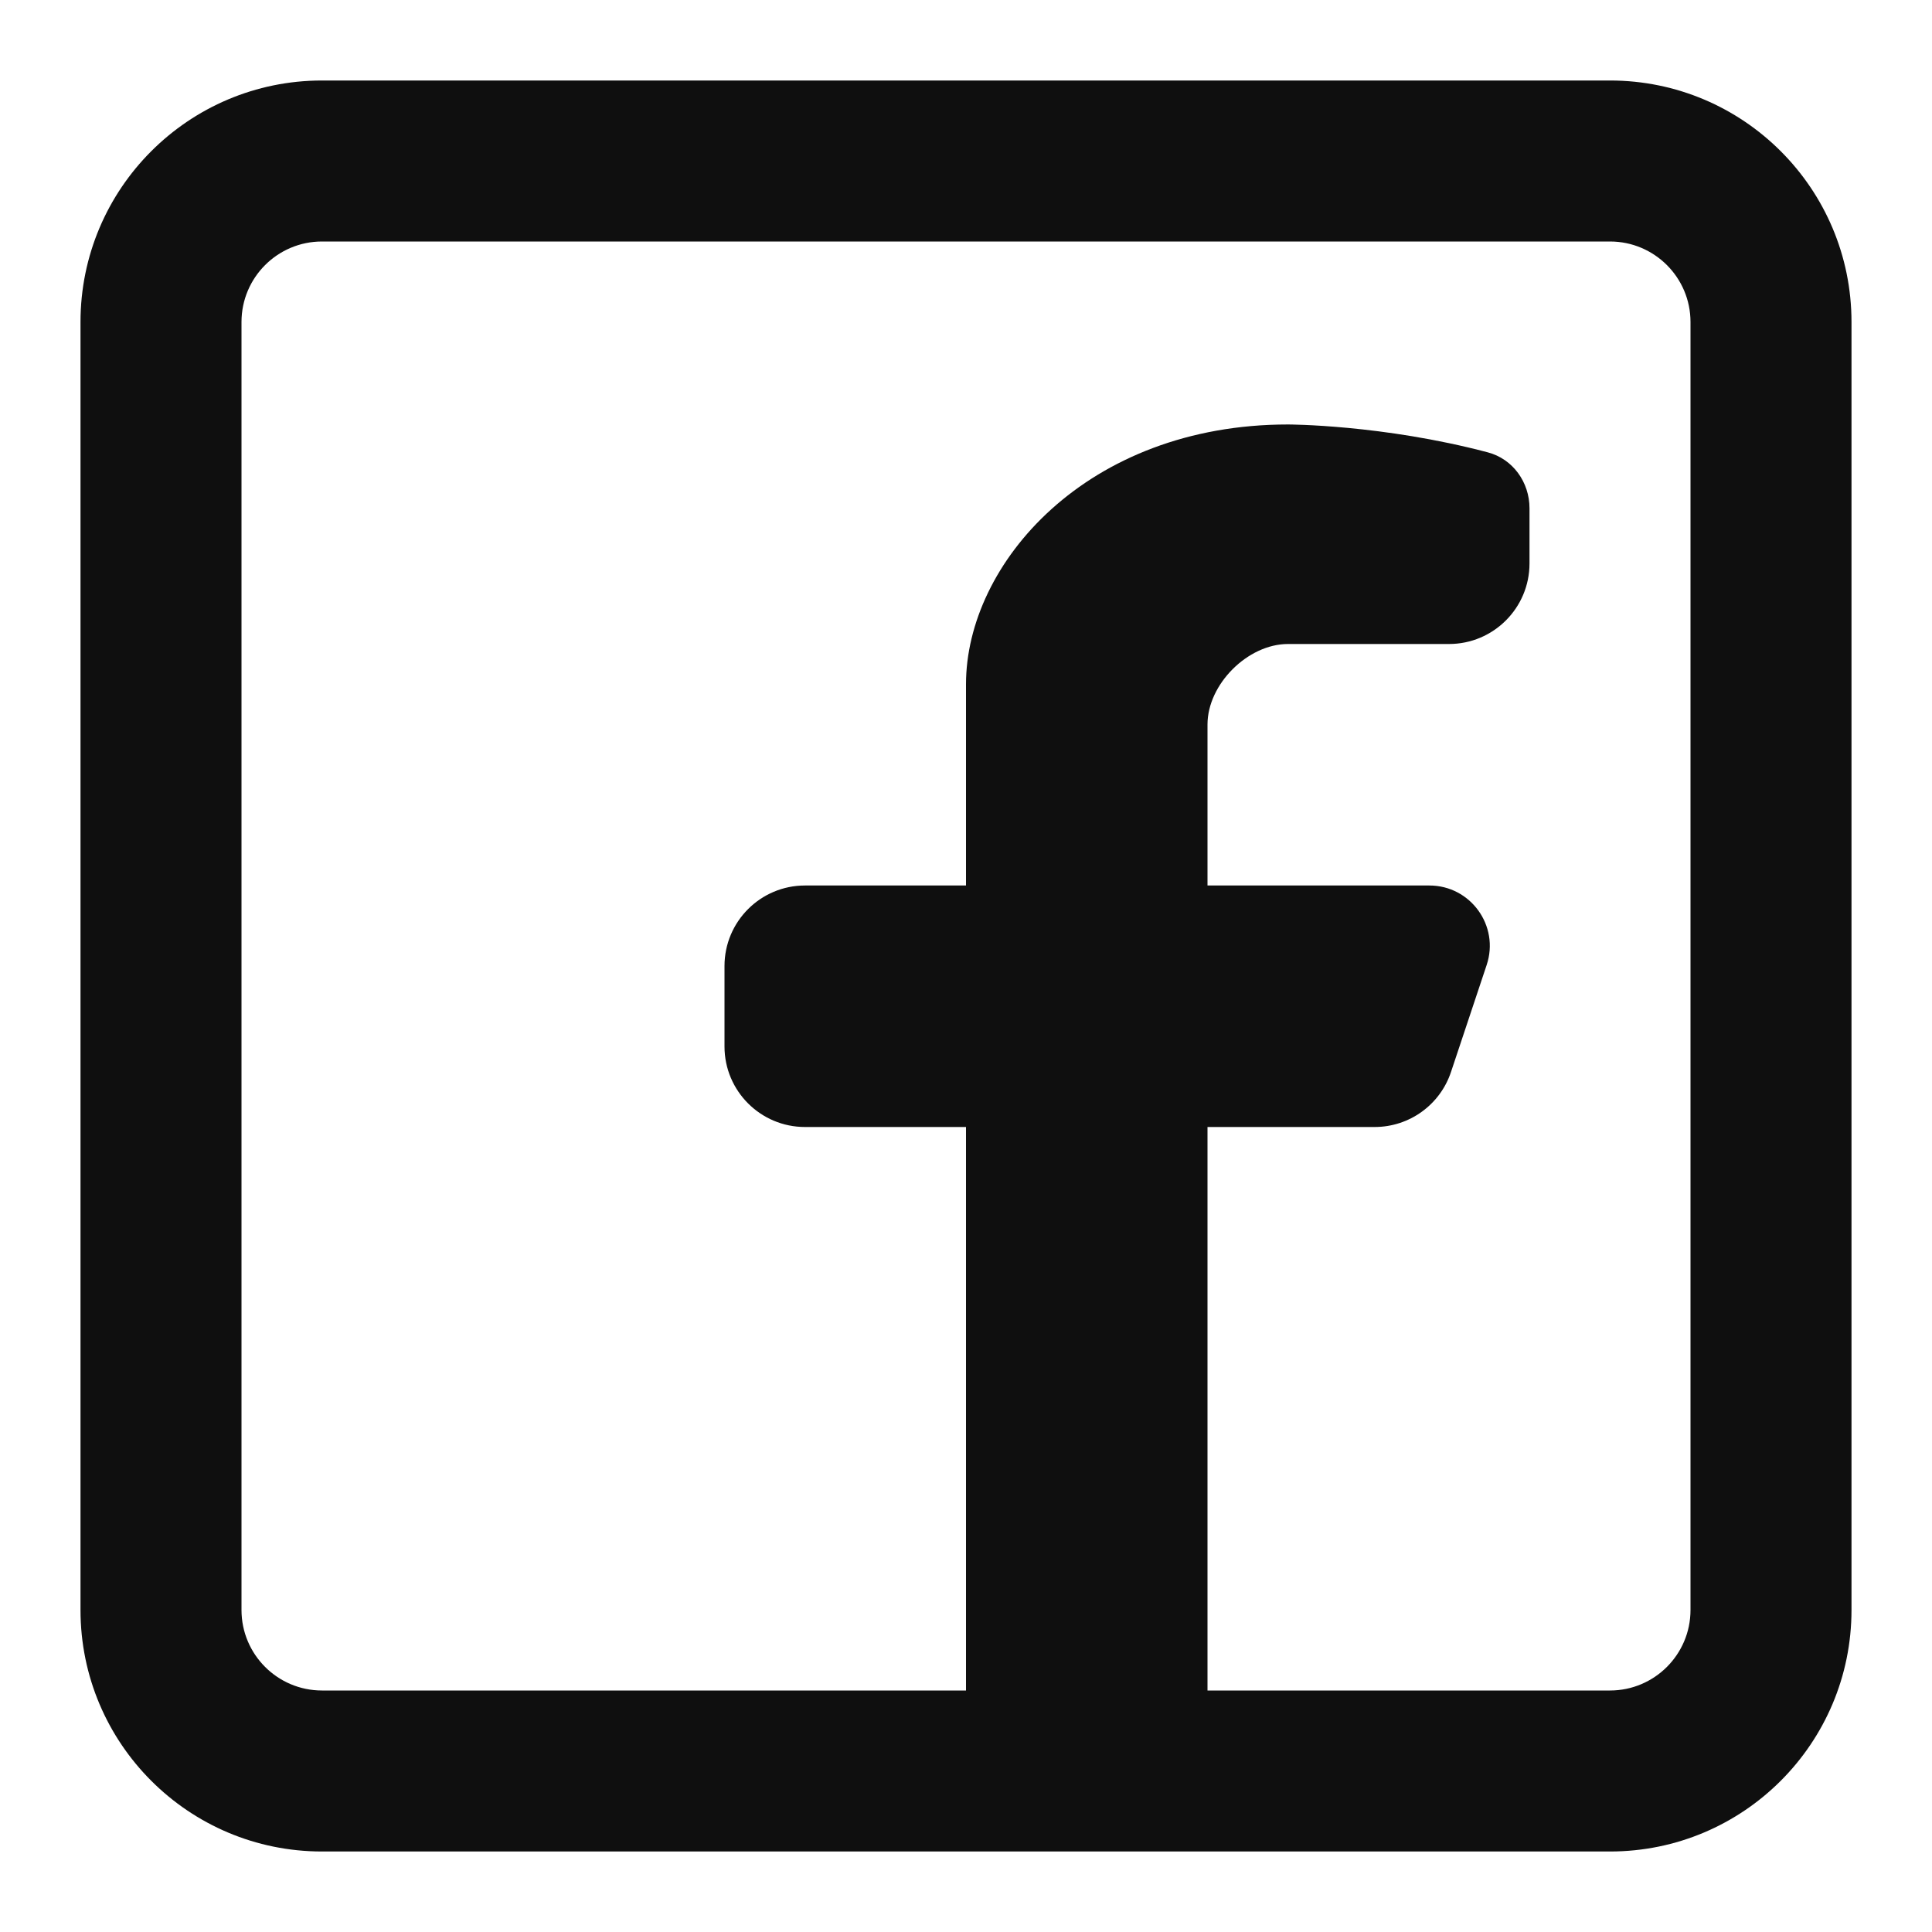
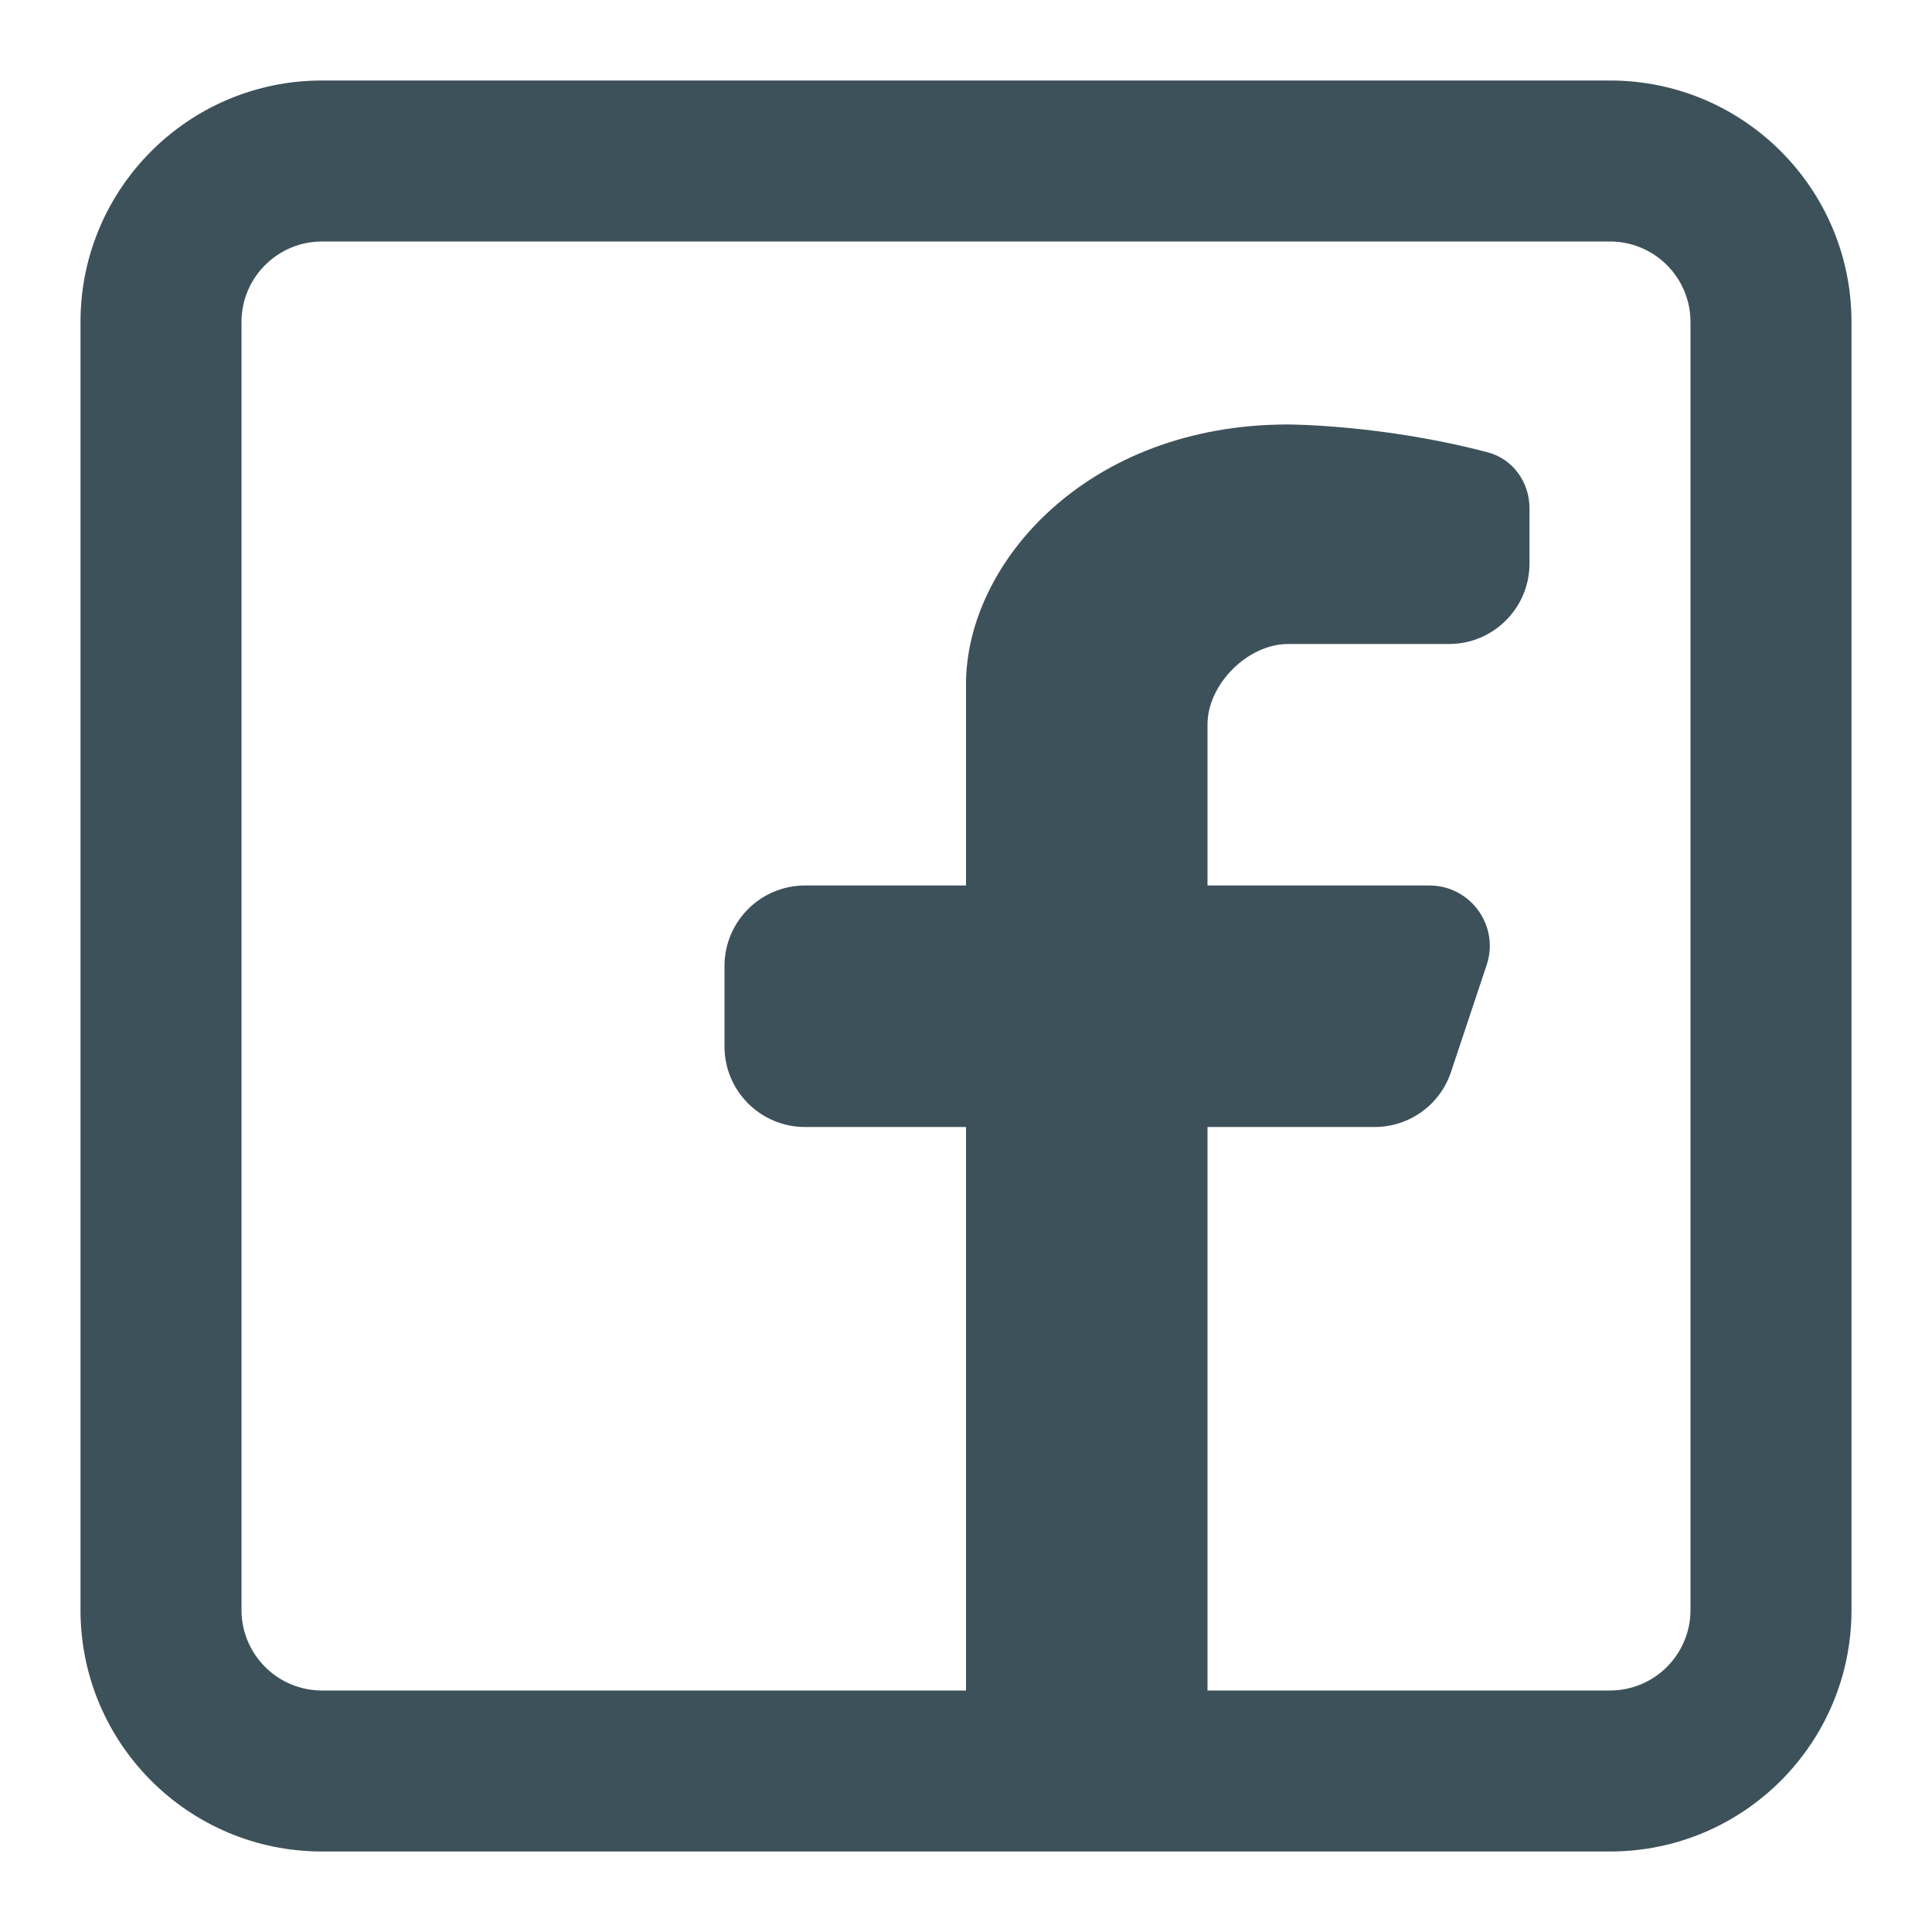
<svg xmlns="http://www.w3.org/2000/svg" width="800px" height="800px" viewBox="0 0 24 24" fill="none">
-   <path fill-rule="evenodd" clip-rule="evenodd" d="M20 1C21.657 1 23 2.343 23 4V20C23 21.657 21.657 23 20 23H4C2.343 23 1 21.657 1 20V4C1 2.343 2.343 1 4 1H20ZM20 3C20.552 3 21 3.448 21 4V20C21 20.552 20.552 21 20 21H15V14H17.076C17.507 14 17.889 13.725 18.025 13.316L18.468 11.987C18.63 11.501 18.268 11 17.756 11H15V9C15 8.5 15.5 8 16 8H18C18.552 8 19 7.552 19 7V6.314C19 5.991 18.794 5.701 18.481 5.619C17.171 5.273 16 5.273 16 5.273C13.5 5.273 12 7 12 8.5V11H10C9.448 11 9 11.448 9 12V13C9 13.552 9.448 14 10 14H12V21H4C3.448 21 3 20.552 3 20V4C3 3.448 3.448 3 4 3H20Z" fill="#0F0F0F" />
+   <path fill-rule="evenodd" clip-rule="evenodd" d="M20 1C21.657 1 23 2.343 23 4V20C23 21.657 21.657 23 20 23H4C2.343 23 1 21.657 1 20V4C1 2.343 2.343 1 4 1H20ZM20 3C20.552 3 21 3.448 21 4V20C21 20.552 20.552 21 20 21H15V14H17.076C17.507 14 17.889 13.725 18.025 13.316L18.468 11.987C18.63 11.501 18.268 11 17.756 11H15V9C15 8.5 15.5 8 16 8H18C18.552 8 19 7.552 19 7V6.314C19 5.991 18.794 5.701 18.481 5.619C17.171 5.273 16 5.273 16 5.273C13.5 5.273 12 7 12 8.5V11H10C9.448 11 9 11.448 9 12V13C9 13.552 9.448 14 10 14H12V21H4C3.448 21 3 20.552 3 20V4C3 3.448 3.448 3 4 3H20Z" fill="#3d515a" />
</svg>
